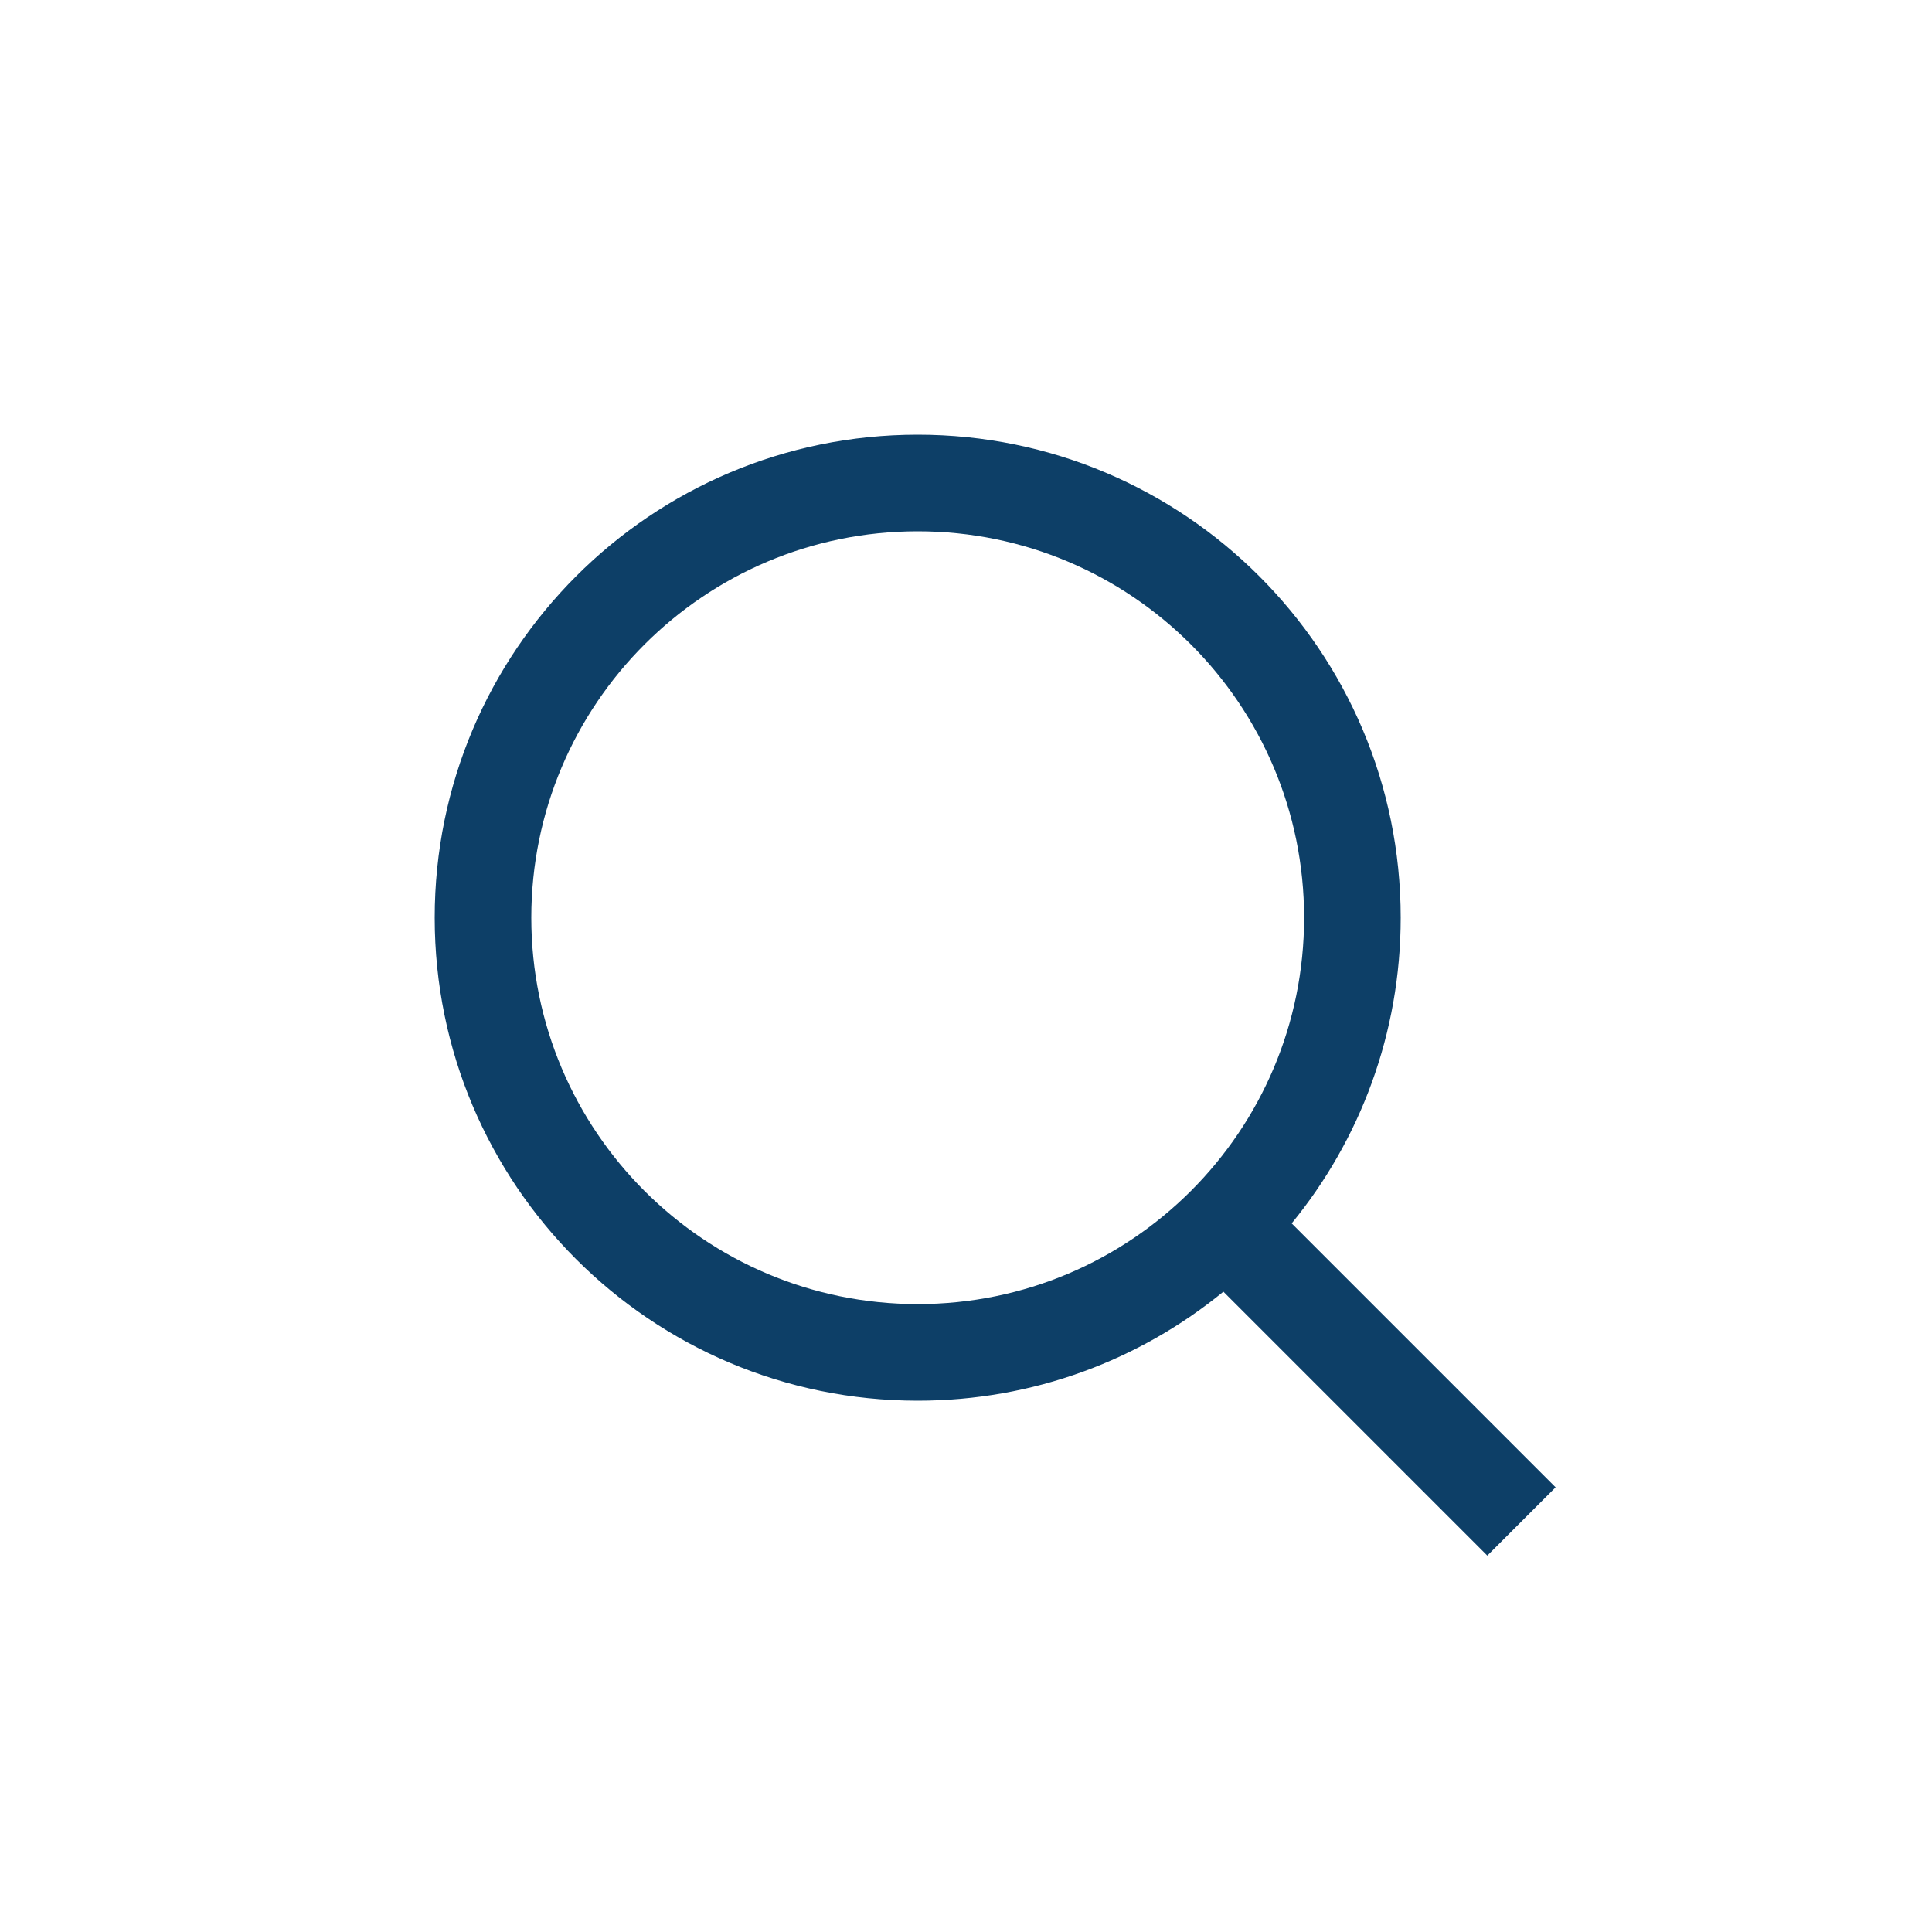
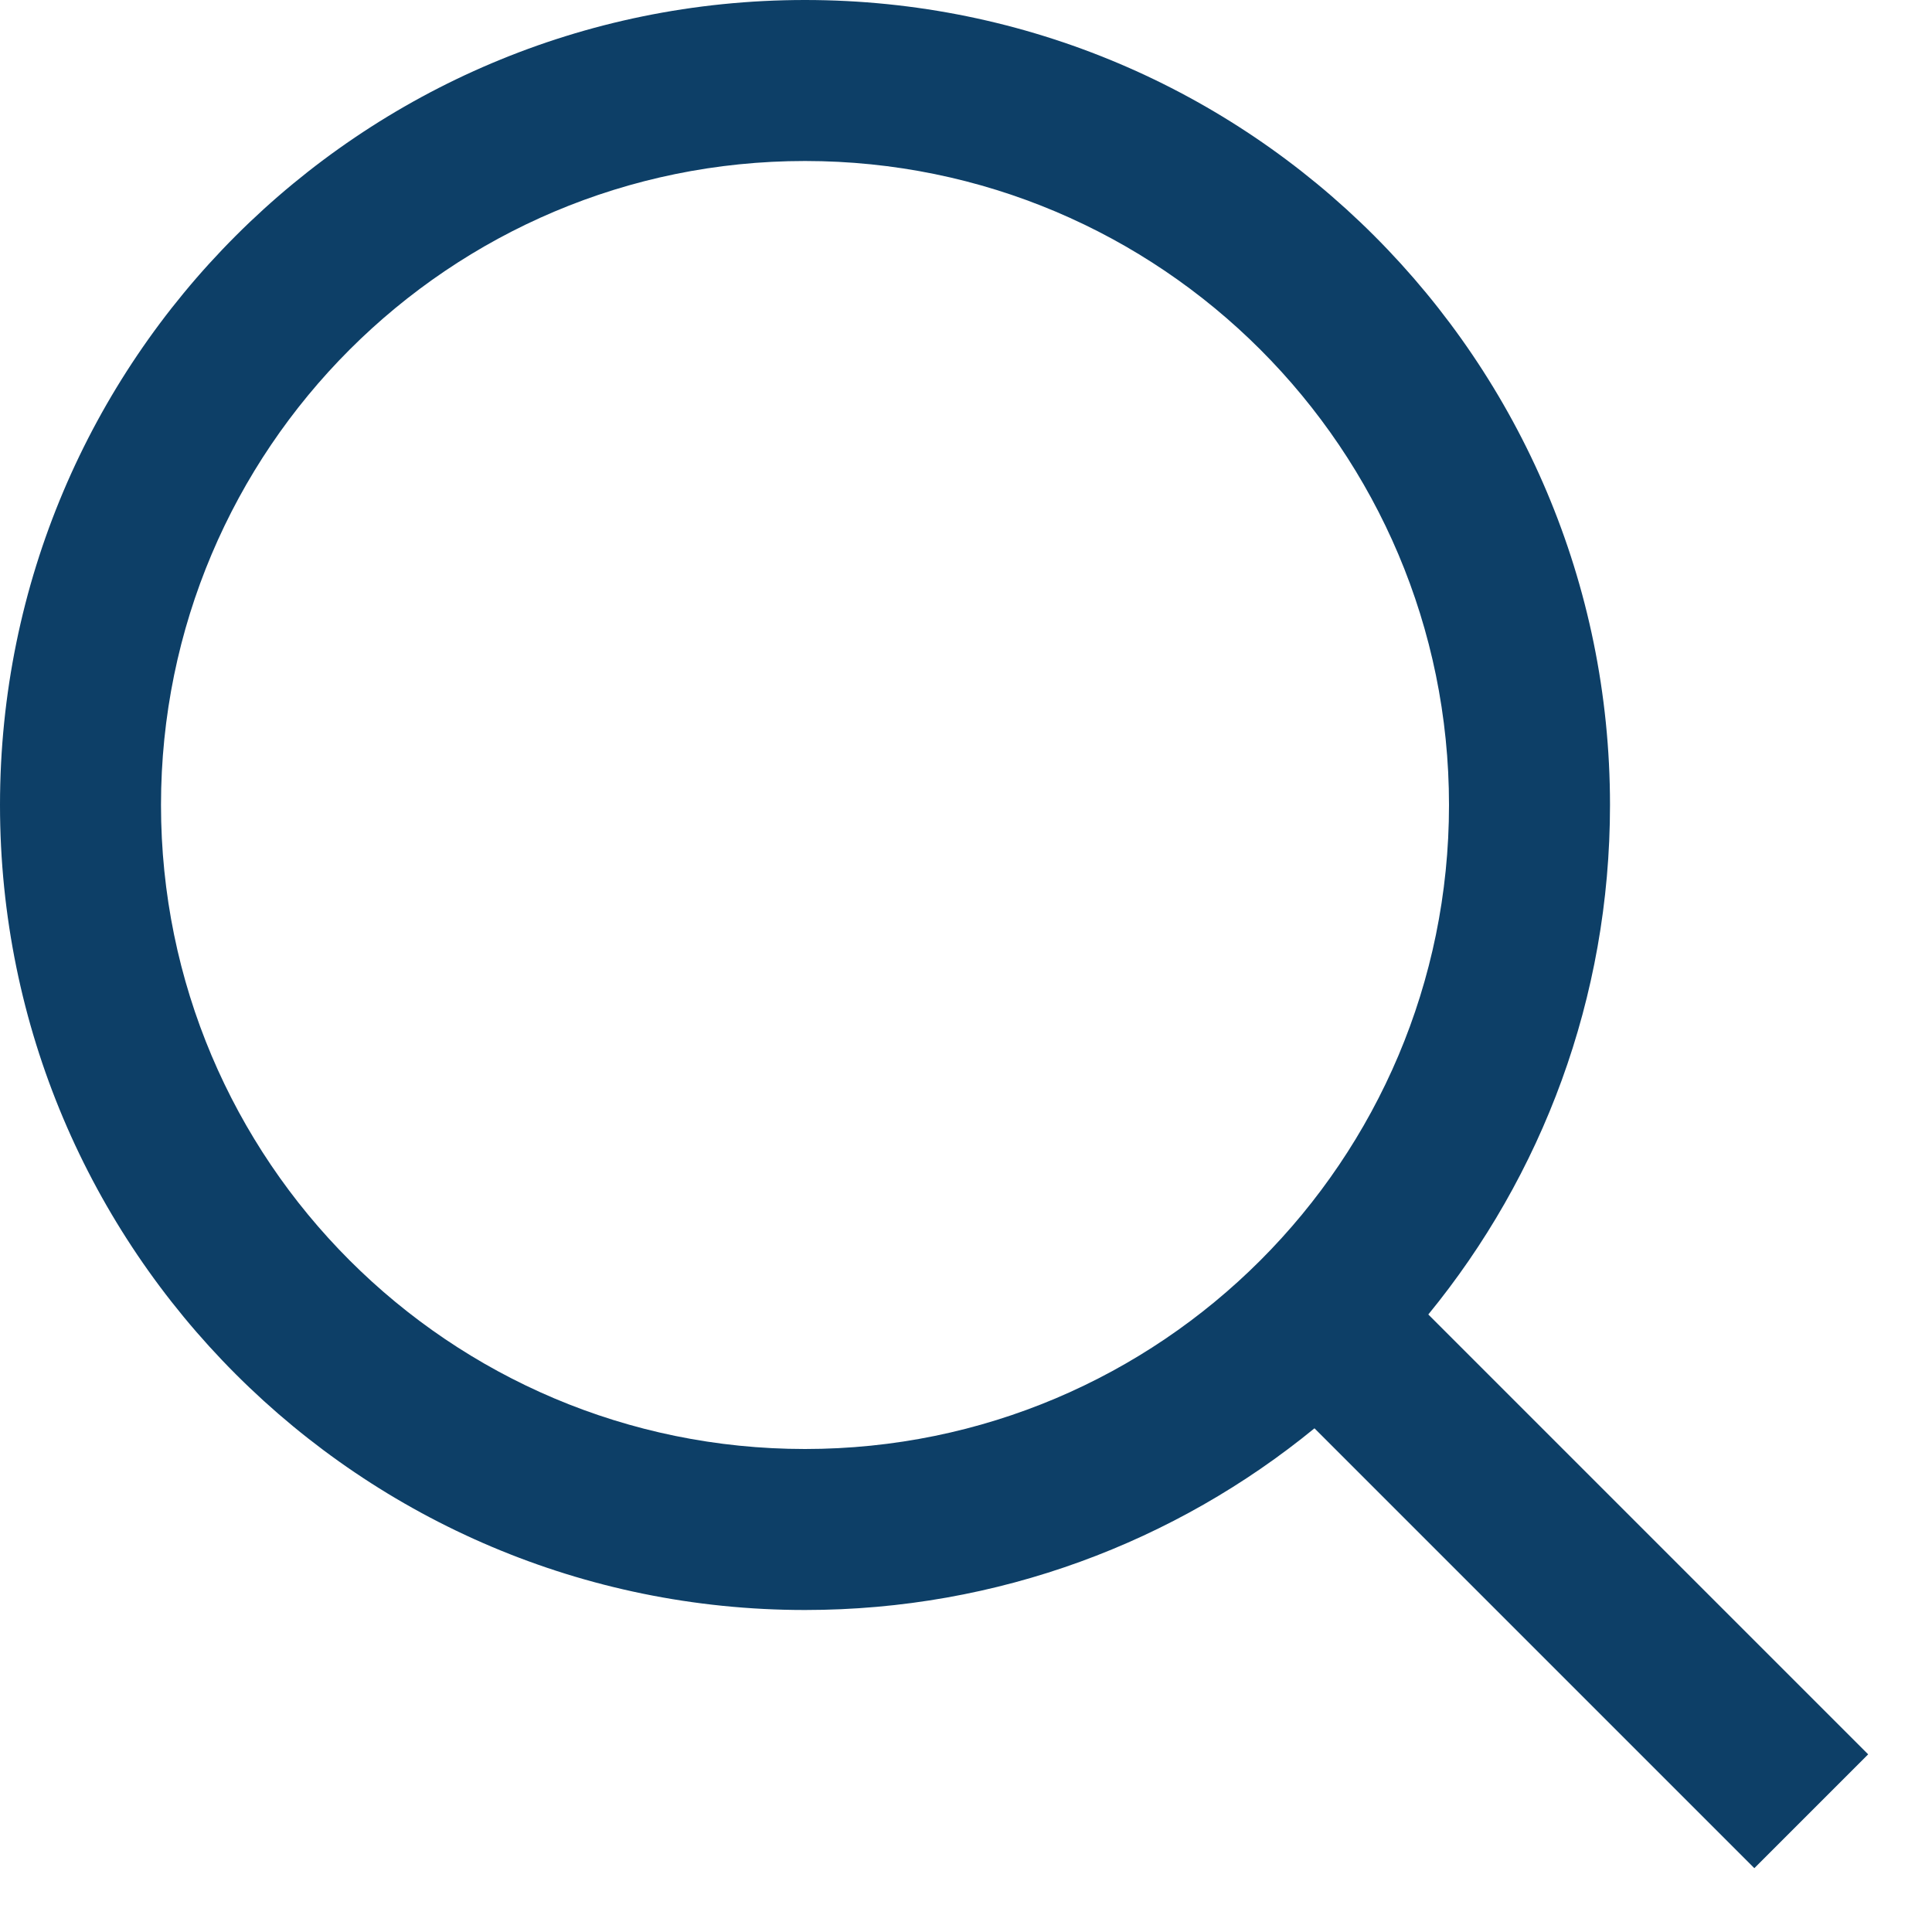
- <svg xmlns="http://www.w3.org/2000/svg" width="40" height="40" viewBox="0 0 40 40" fill="none">
-   <path fill-rule="evenodd" clip-rule="evenodd" d="M27 19C27 23.418 23.418 27 19 27C14.582 27 11 23.418 11 19C11 14.582 14.582 11 19 11C23.418 11 27 14.582 27 19ZM25.329 26.743C23.605 28.154 21.401 29 19 29C13.477 29 9 24.523 9 19C9 13.477 13.477 9 19 9C24.523 9 29 13.477 29 19C29 21.401 28.154 23.605 26.743 25.329L32.207 30.793L30.793 32.207L25.329 26.743Z" fill="#0D3F67" />
+ <svg xmlns="http://www.w3.org/2000/svg" width="24" height="24" viewBox="0 0 24 24" fill="none">
+   <path fill-rule="evenodd" clip-rule="evenodd" d="M18 10C18 14.418 14.418 18 10 18C5.582 18 2 14.418 2 10C2 5.582 5.582 2 10 2C14.418 2 18 5.582 18 10ZM16.329 17.743C14.605 19.154 12.401 20 10 20C4.477 20 0 15.523 0 10C0 4.477 4.477 0 10 0C15.523 0 20 4.477 20 10C20 12.401 19.154 14.605 17.743 16.329L23.207 21.793L21.793 23.207L16.329 17.743Z" fill="#0D3F67" />
</svg>
